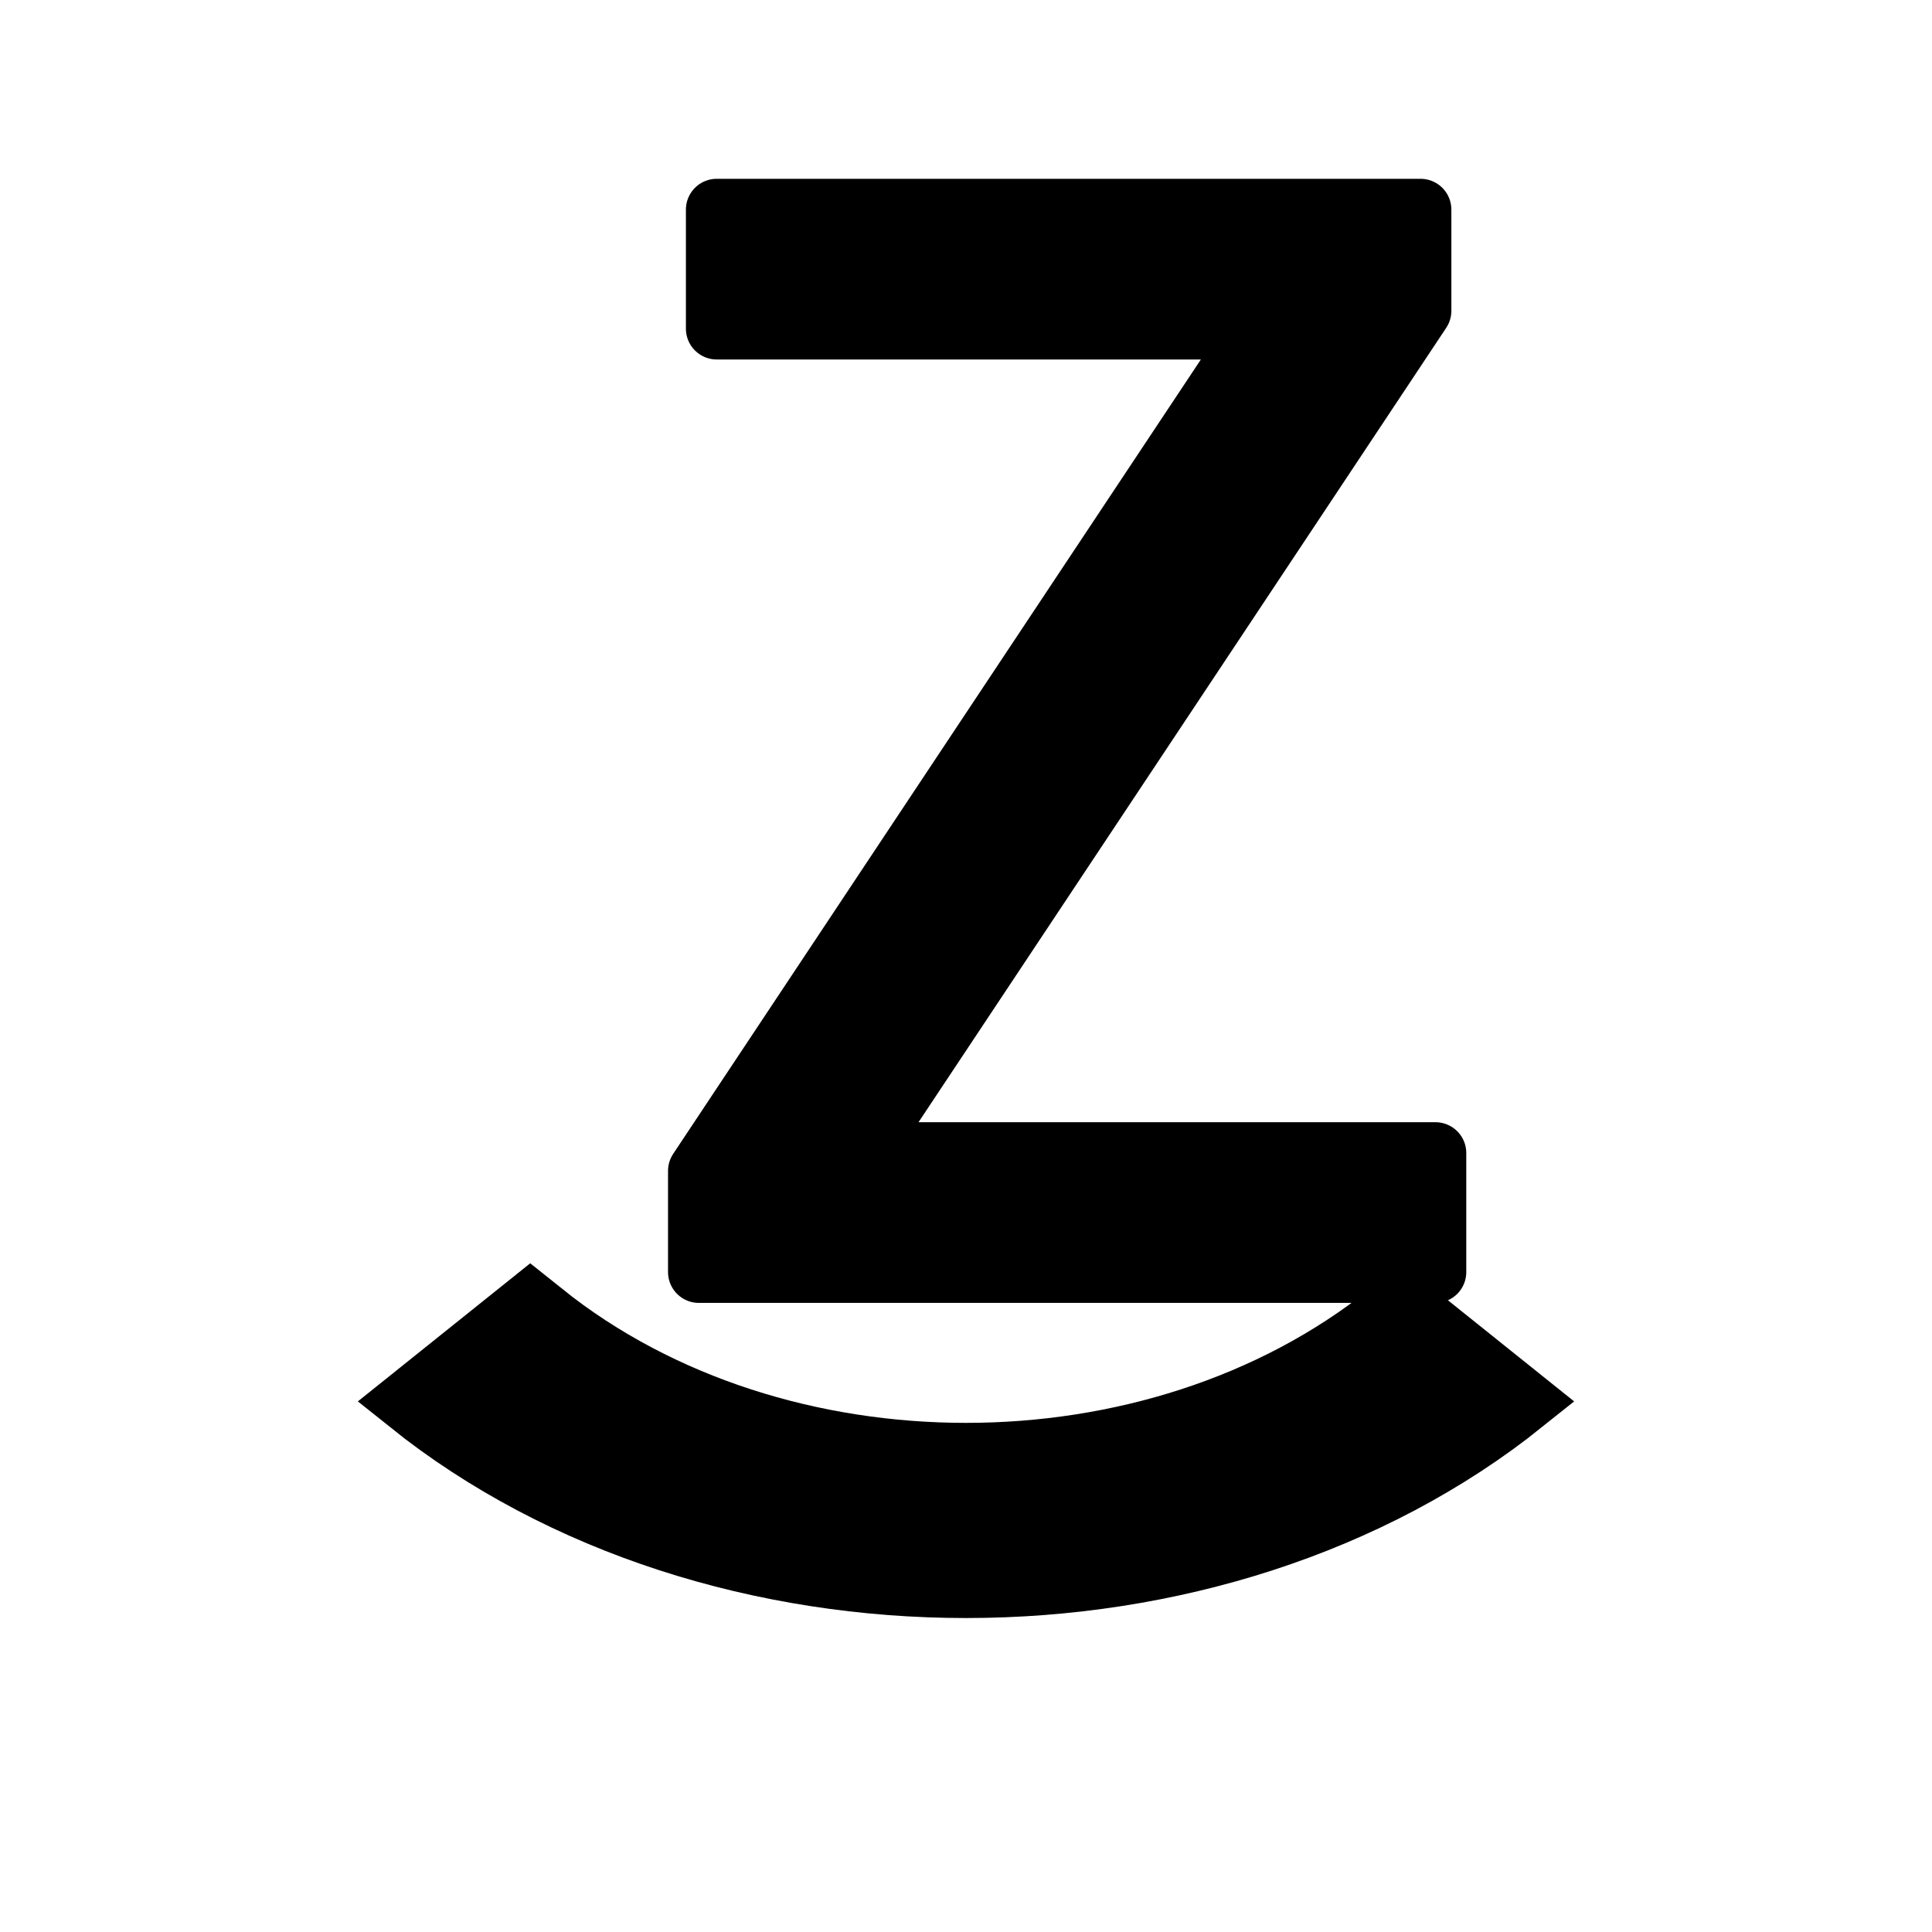
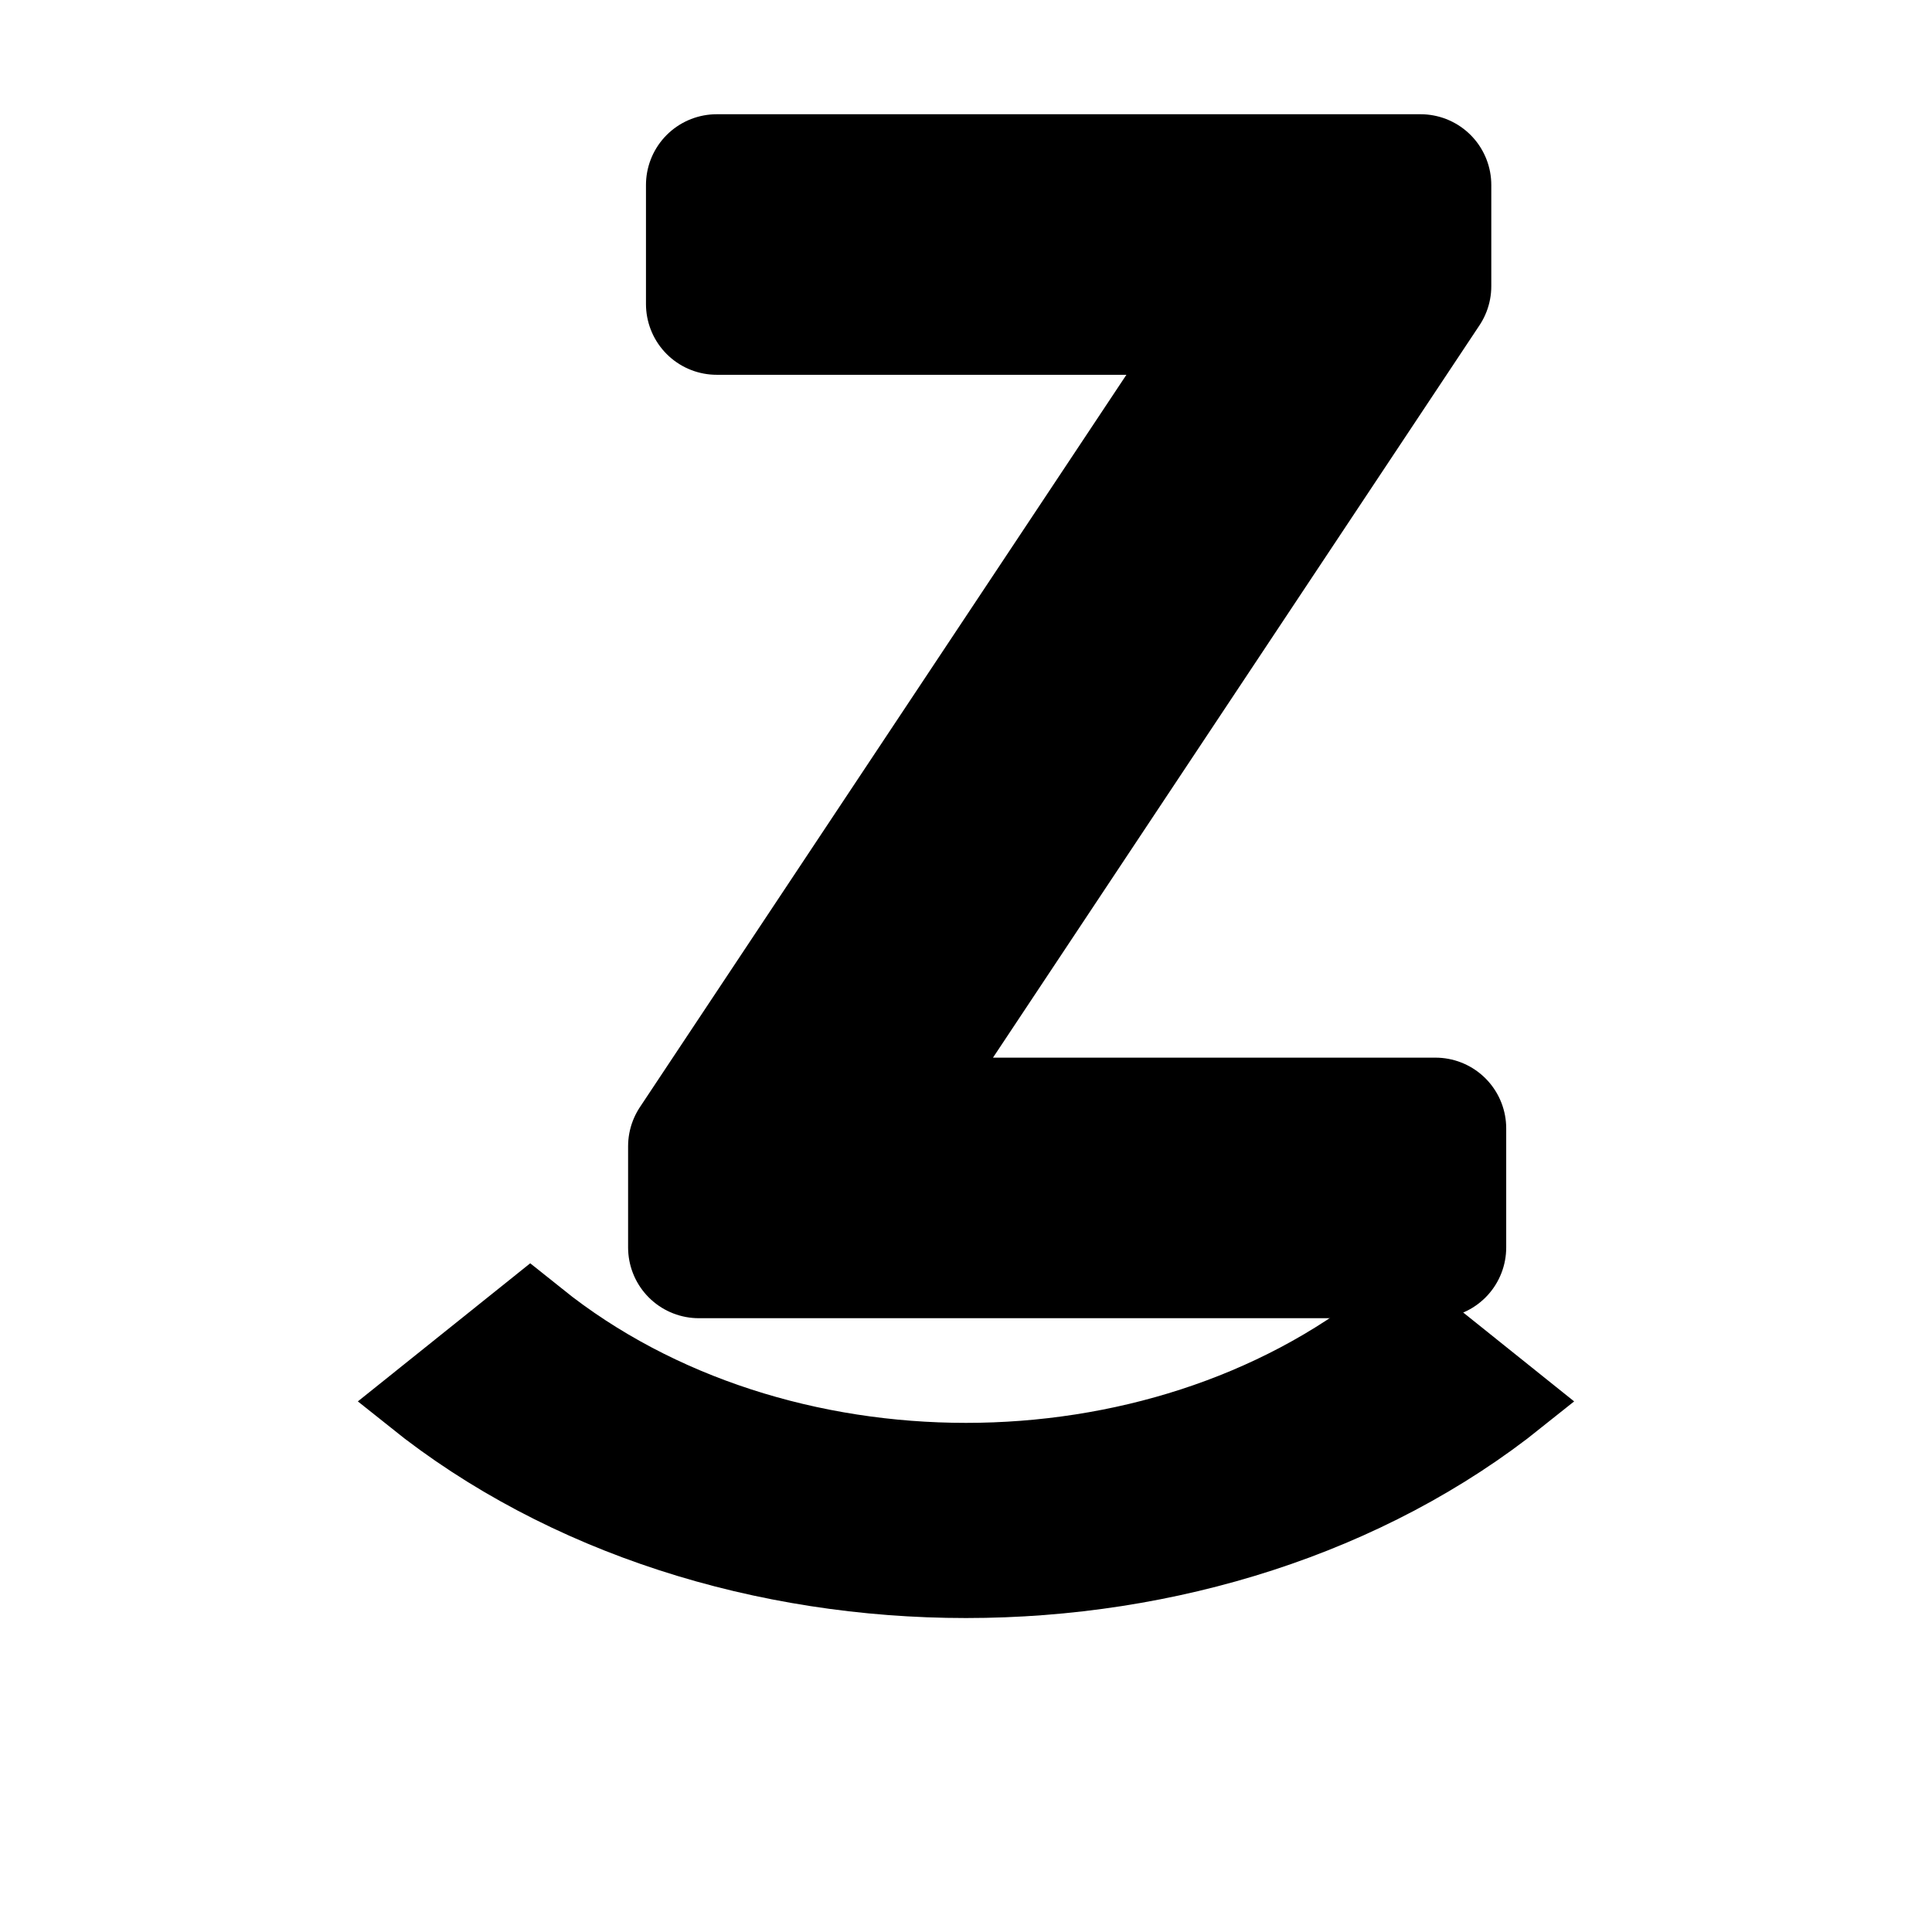
<svg xmlns="http://www.w3.org/2000/svg" width="100%" height="100%" viewBox="0 0 2048 2048" version="1.1" xml:space="preserve" style="fill-rule:evenodd;clip-rule:evenodd;stroke-linecap:square;">
  <g id="document" transform="matrix(1,0,0,1,1024,1024)">
    <g transform="matrix(1,0,0,0.80127,0,73.3333)">
      <path d="M-461.948,369.011L-577.434,484.497C-258.691,803.241 258.691,803.241 577.434,484.497L461.948,369.01C206.722,624.237 -206.722,624.237 -461.948,369.011Z" style="fill-rule:nonzero;stroke:black;stroke-width:95.07px;" />
    </g>
-     <g transform="matrix(2.78774,0,0,2.78774,-945.481,-1276.84)">
+     <g transform="matrix(2.78774,0,0,2.78774,-945.481,-1302.95)">
      <g transform="matrix(565.825,0,0,565.825,465.832,574.406)">
            </g>
-       <text x="216.073px" y="574.406px" style="font-family:'Gabriola', fantasy;font-size:565.825px;stroke:black;stroke-width:23.44px;stroke-linecap:butt;stroke-linejoin:round;stroke-miterlimit:2;">Z</text>
+       <text x="216.073px" y="574.406px" style="font-family:'Gabriola', fantasy;font-size:565.825px;stroke:black;stroke-width:53.81px;stroke-linecap:butt;stroke-linejoin:round;stroke-miterlimit:2;">Z</text>
    </g>
  </g>
</svg>
